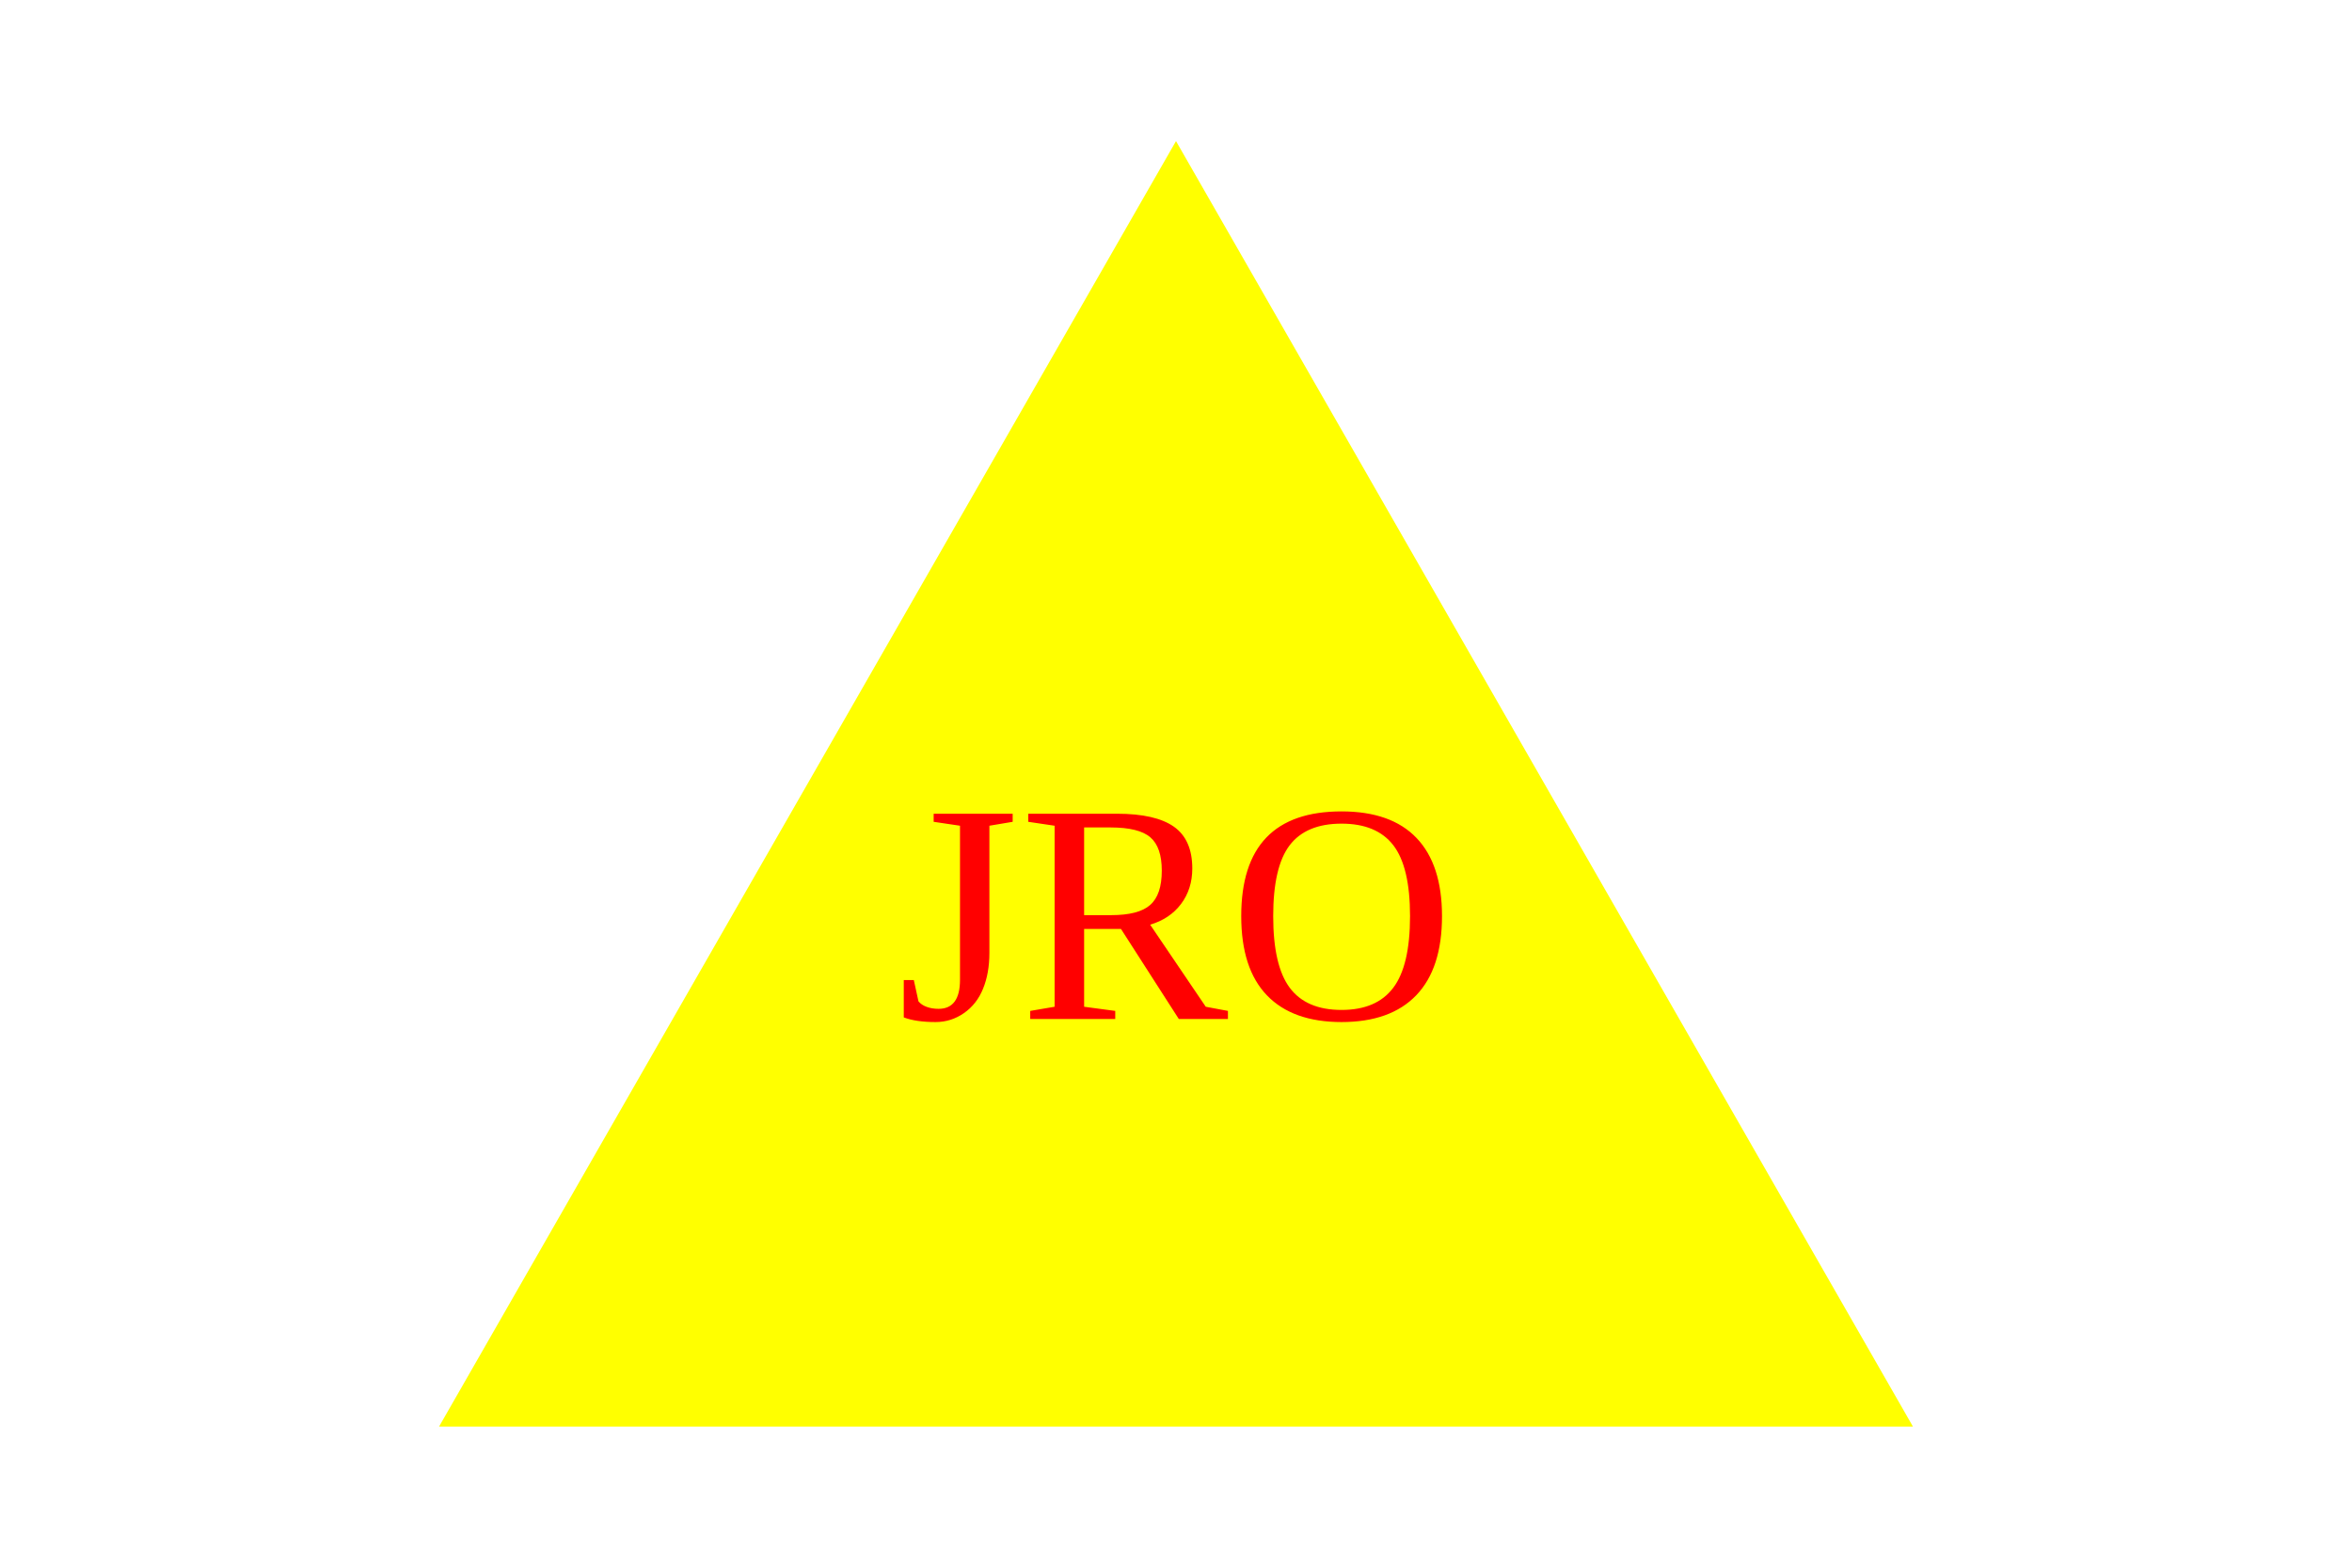
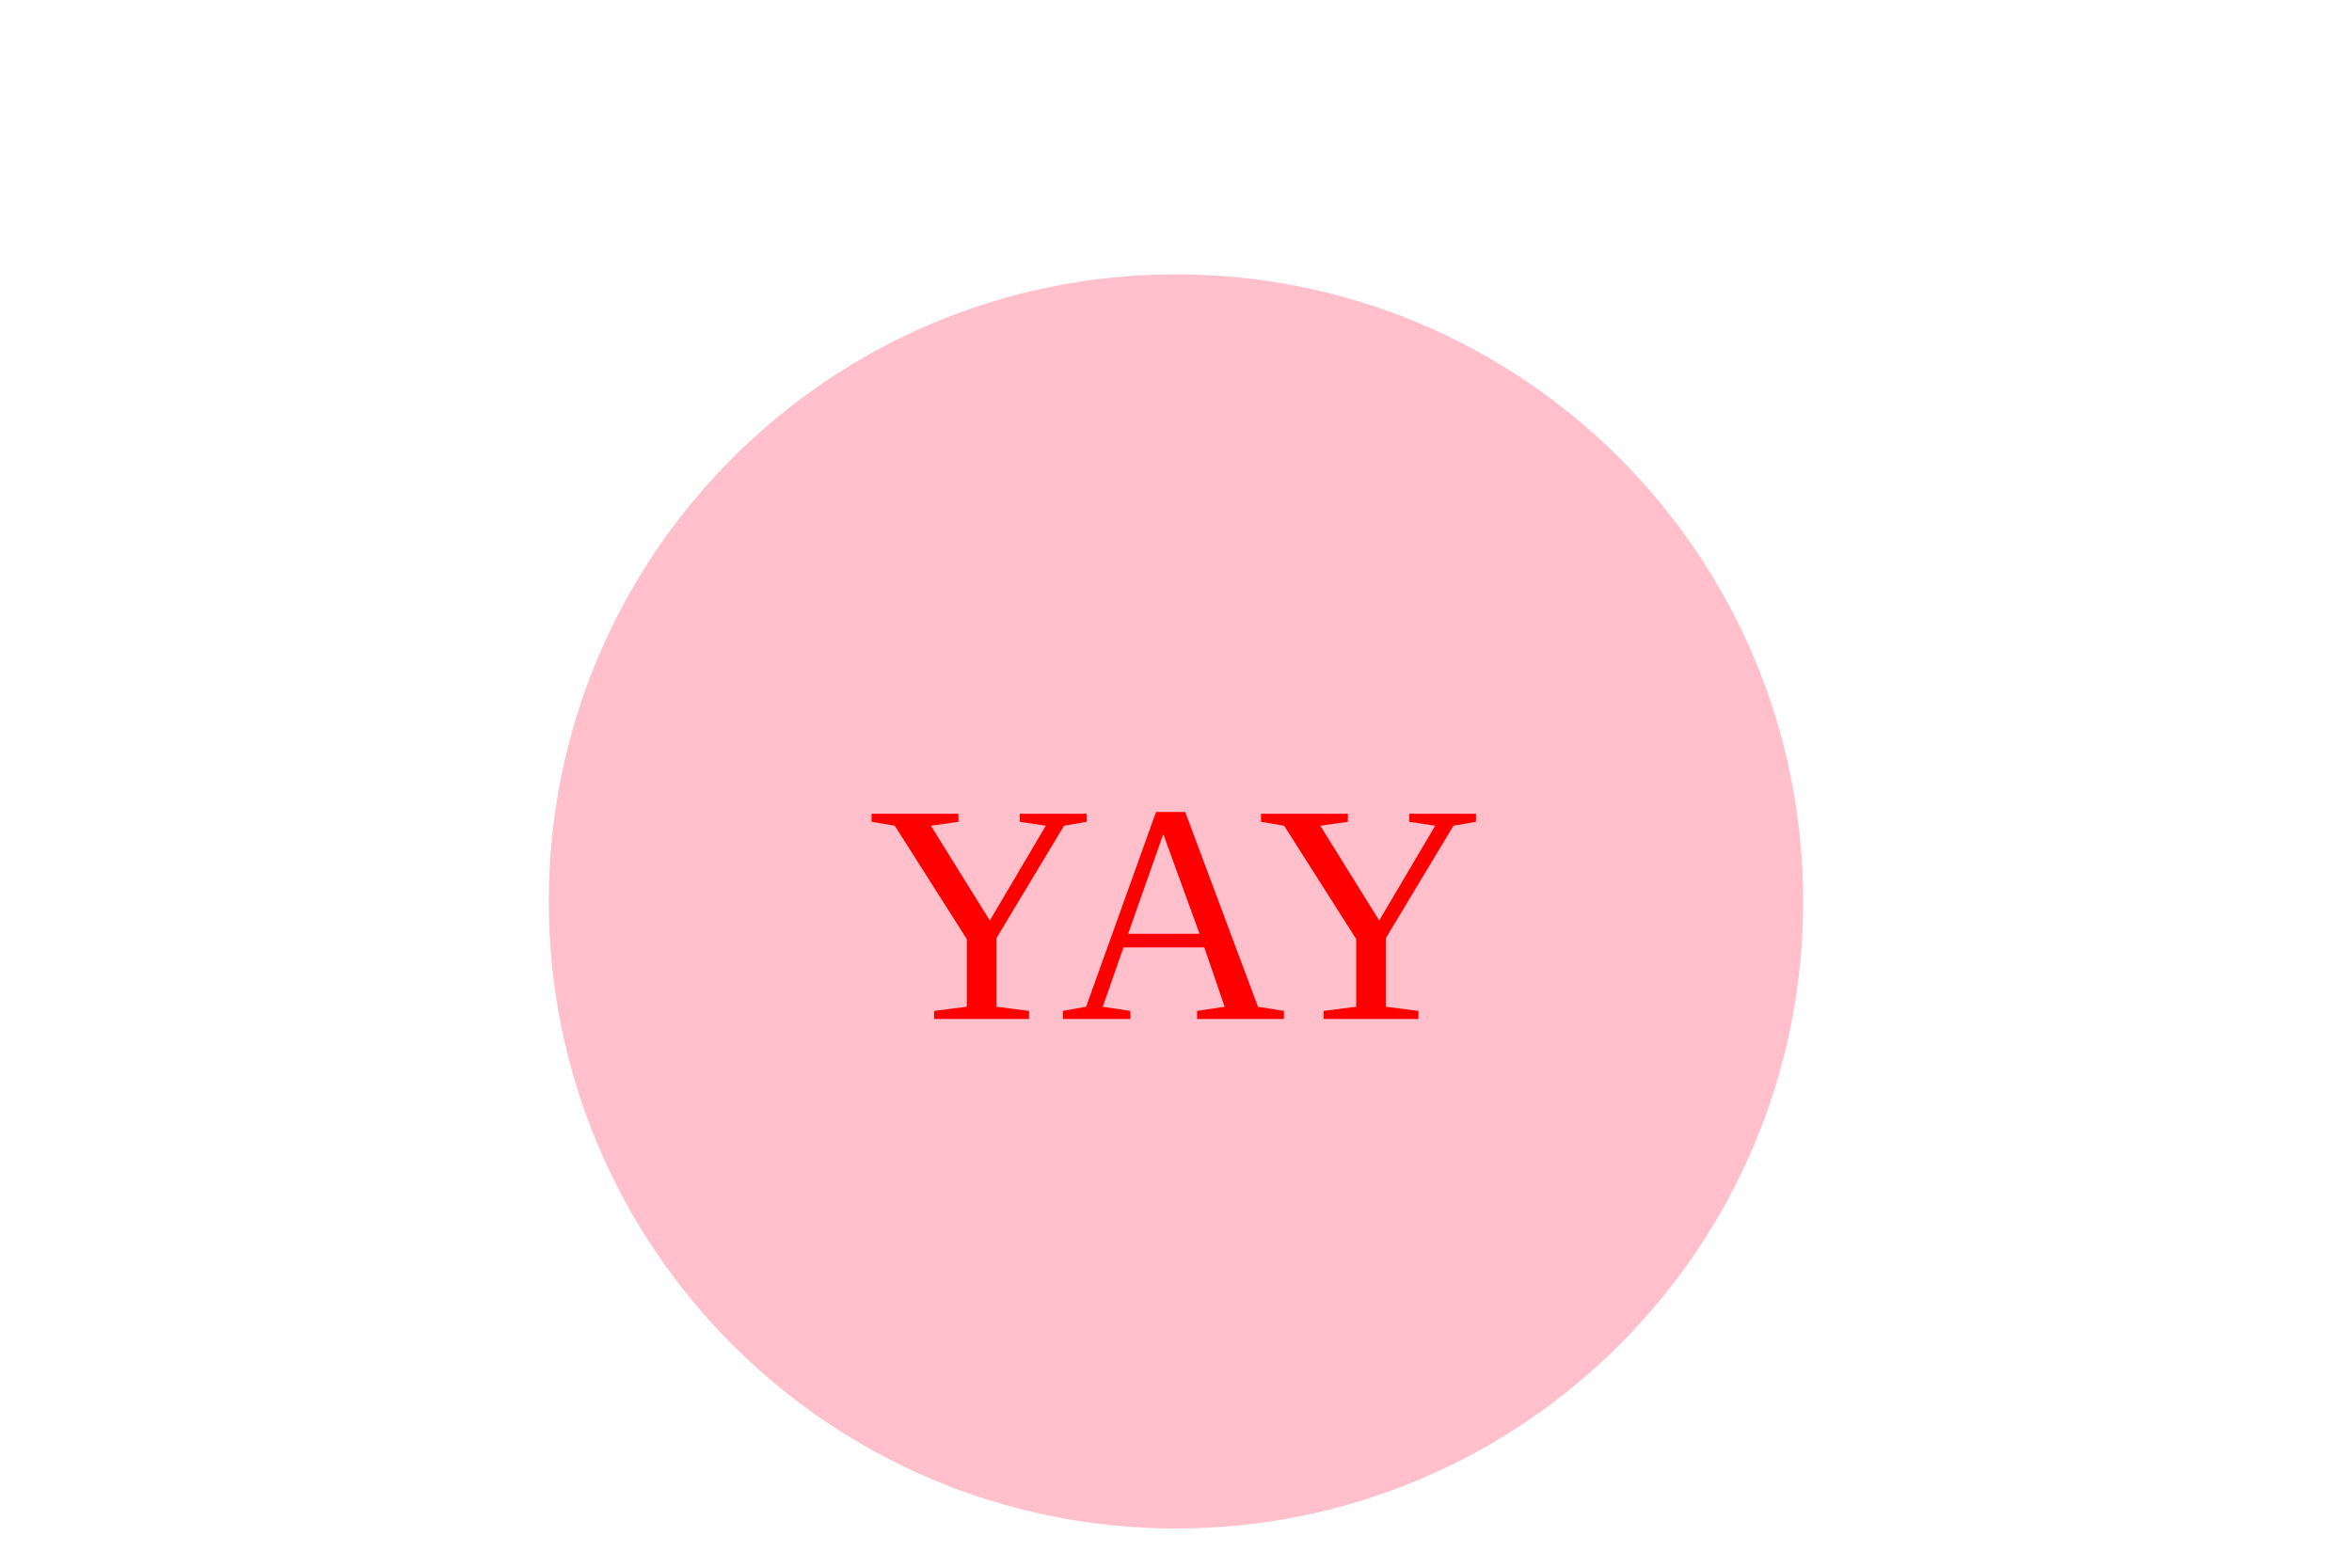
<svg xmlns="http://www.w3.org/2000/svg" version="1.1" width="300" height="200">
-   <g>Triangle<polygon points="150, 18 244, 182 56, 182" fill="yellow" />
-     <text x="150" y="130" text-anchor="middle" font-size="40" fill="red">JRO</text>
+   <g>Circle<circle cx="150" cy="115" r="80" fill="pink" />
+     <text x="150" y="130" text-anchor="middle" font-size="40" fill="red">YAY</text>
  </g>
</svg>
